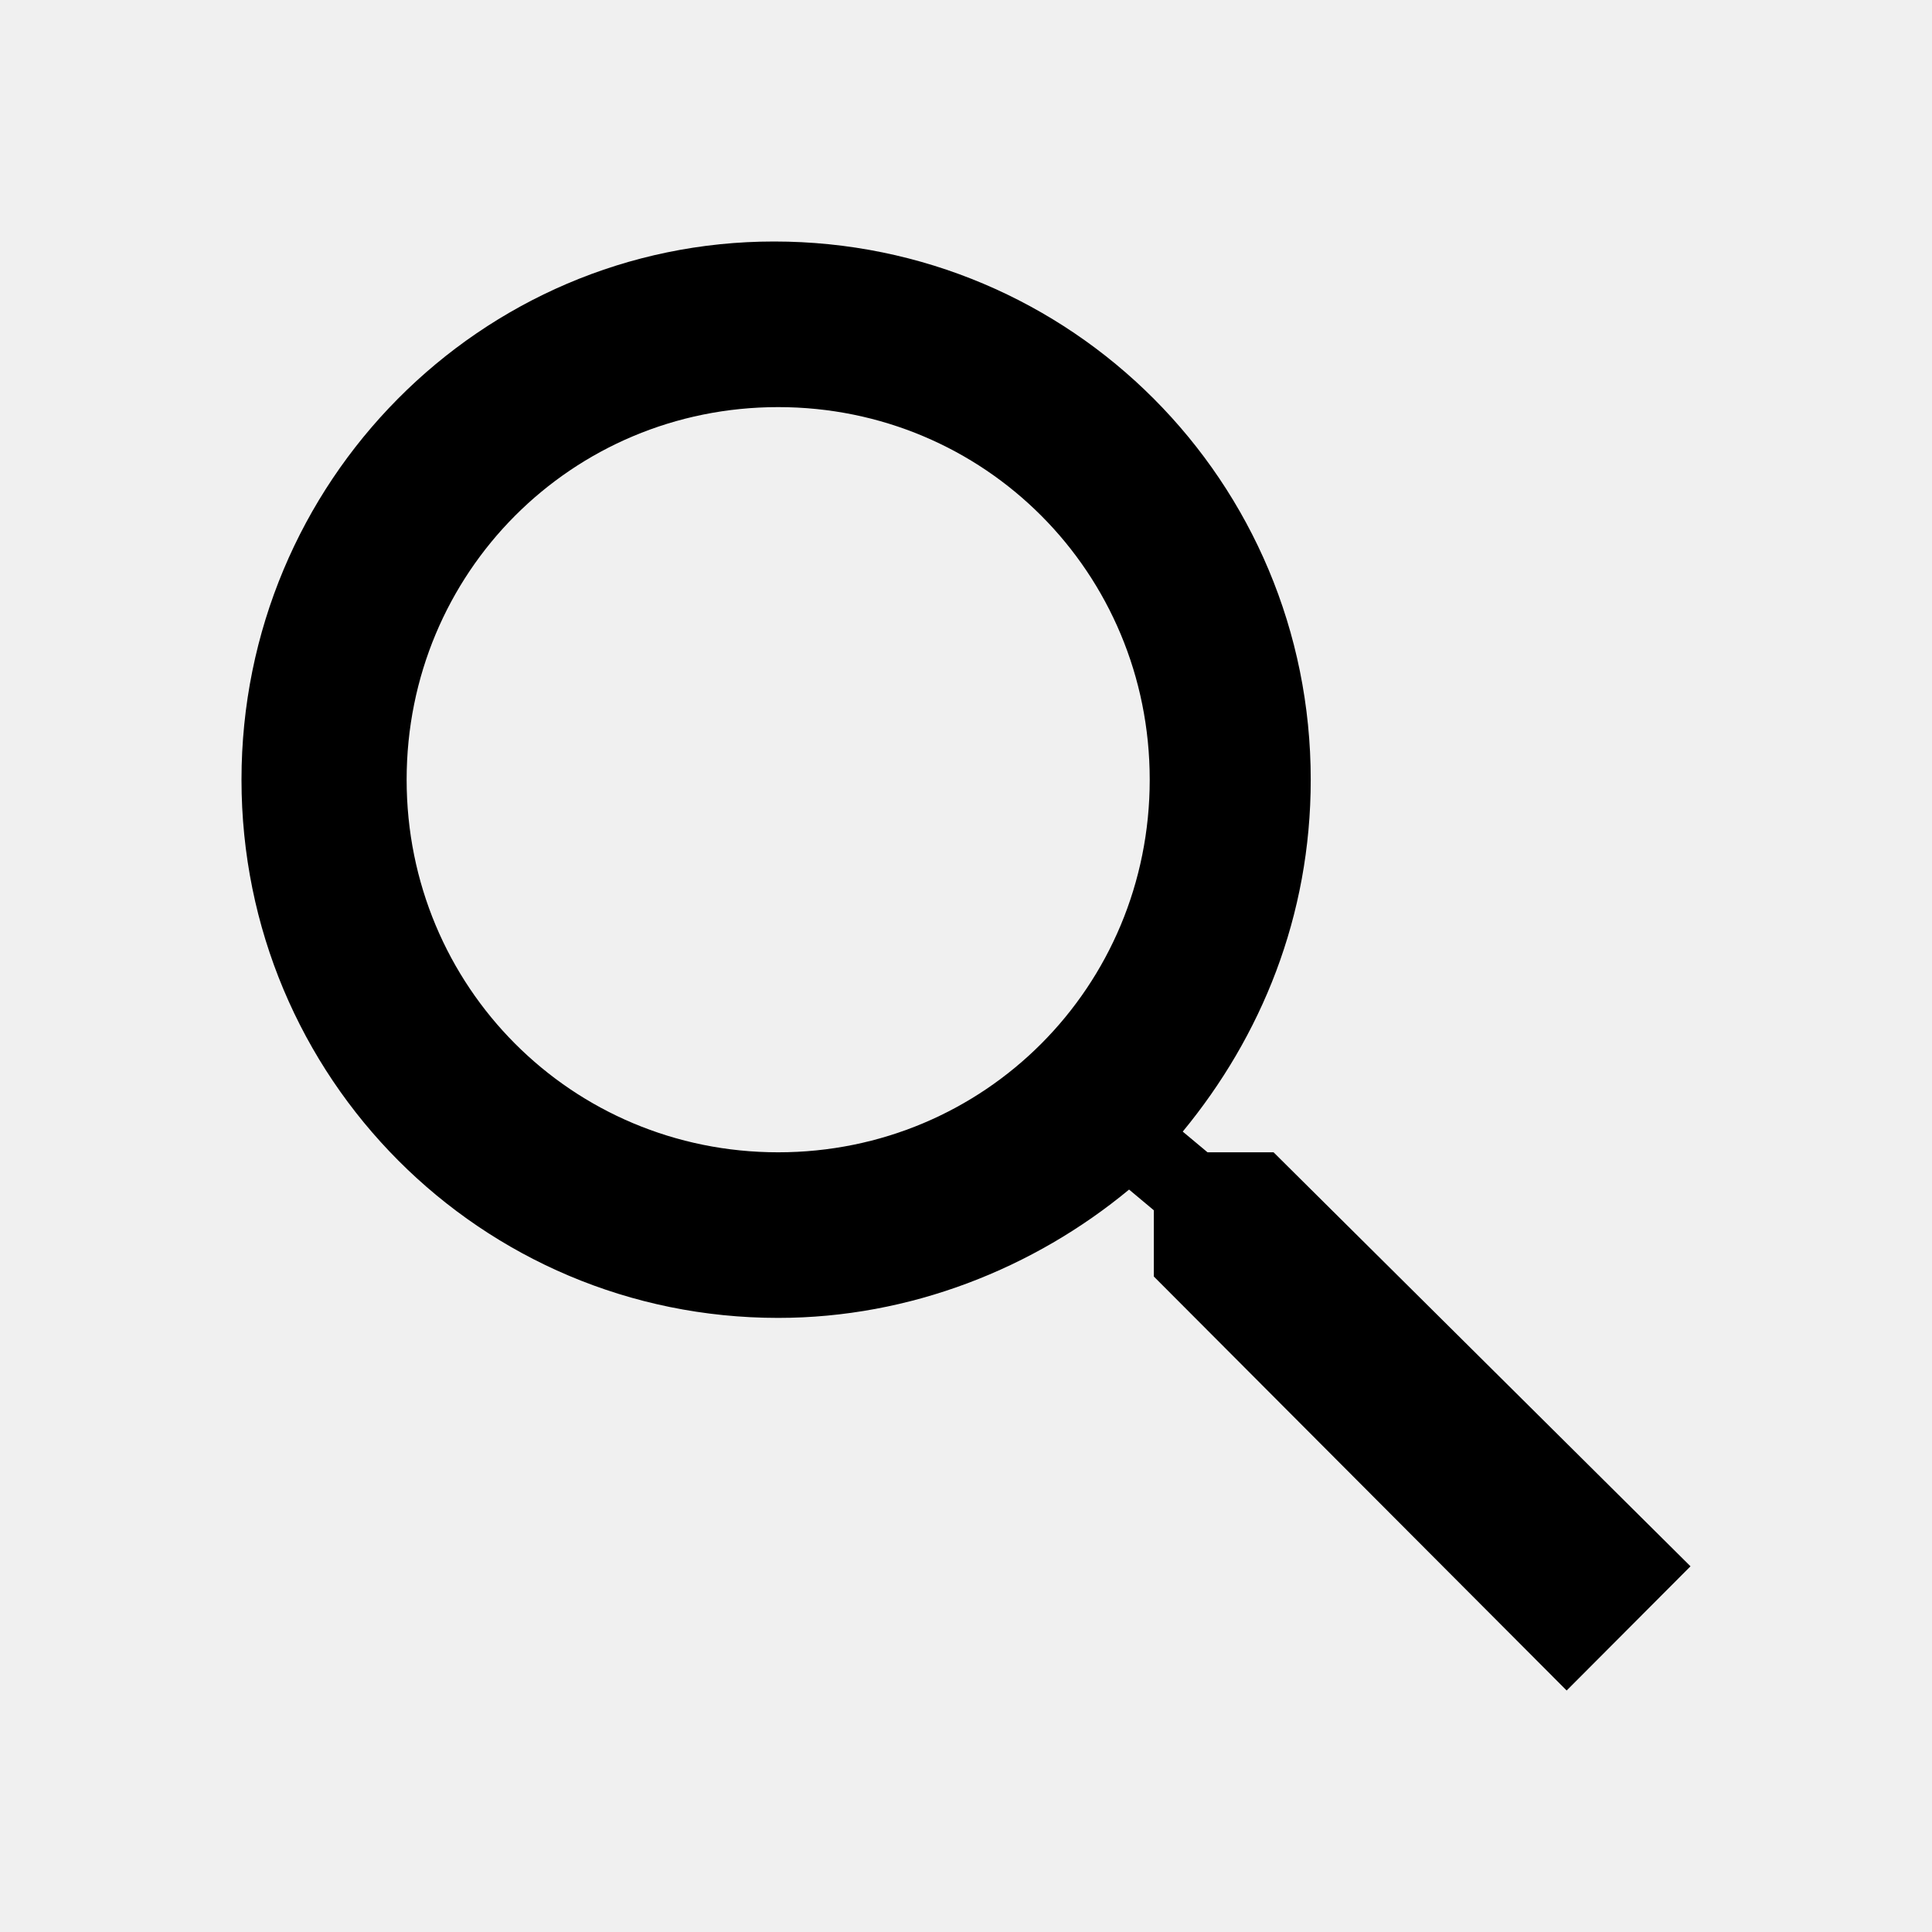
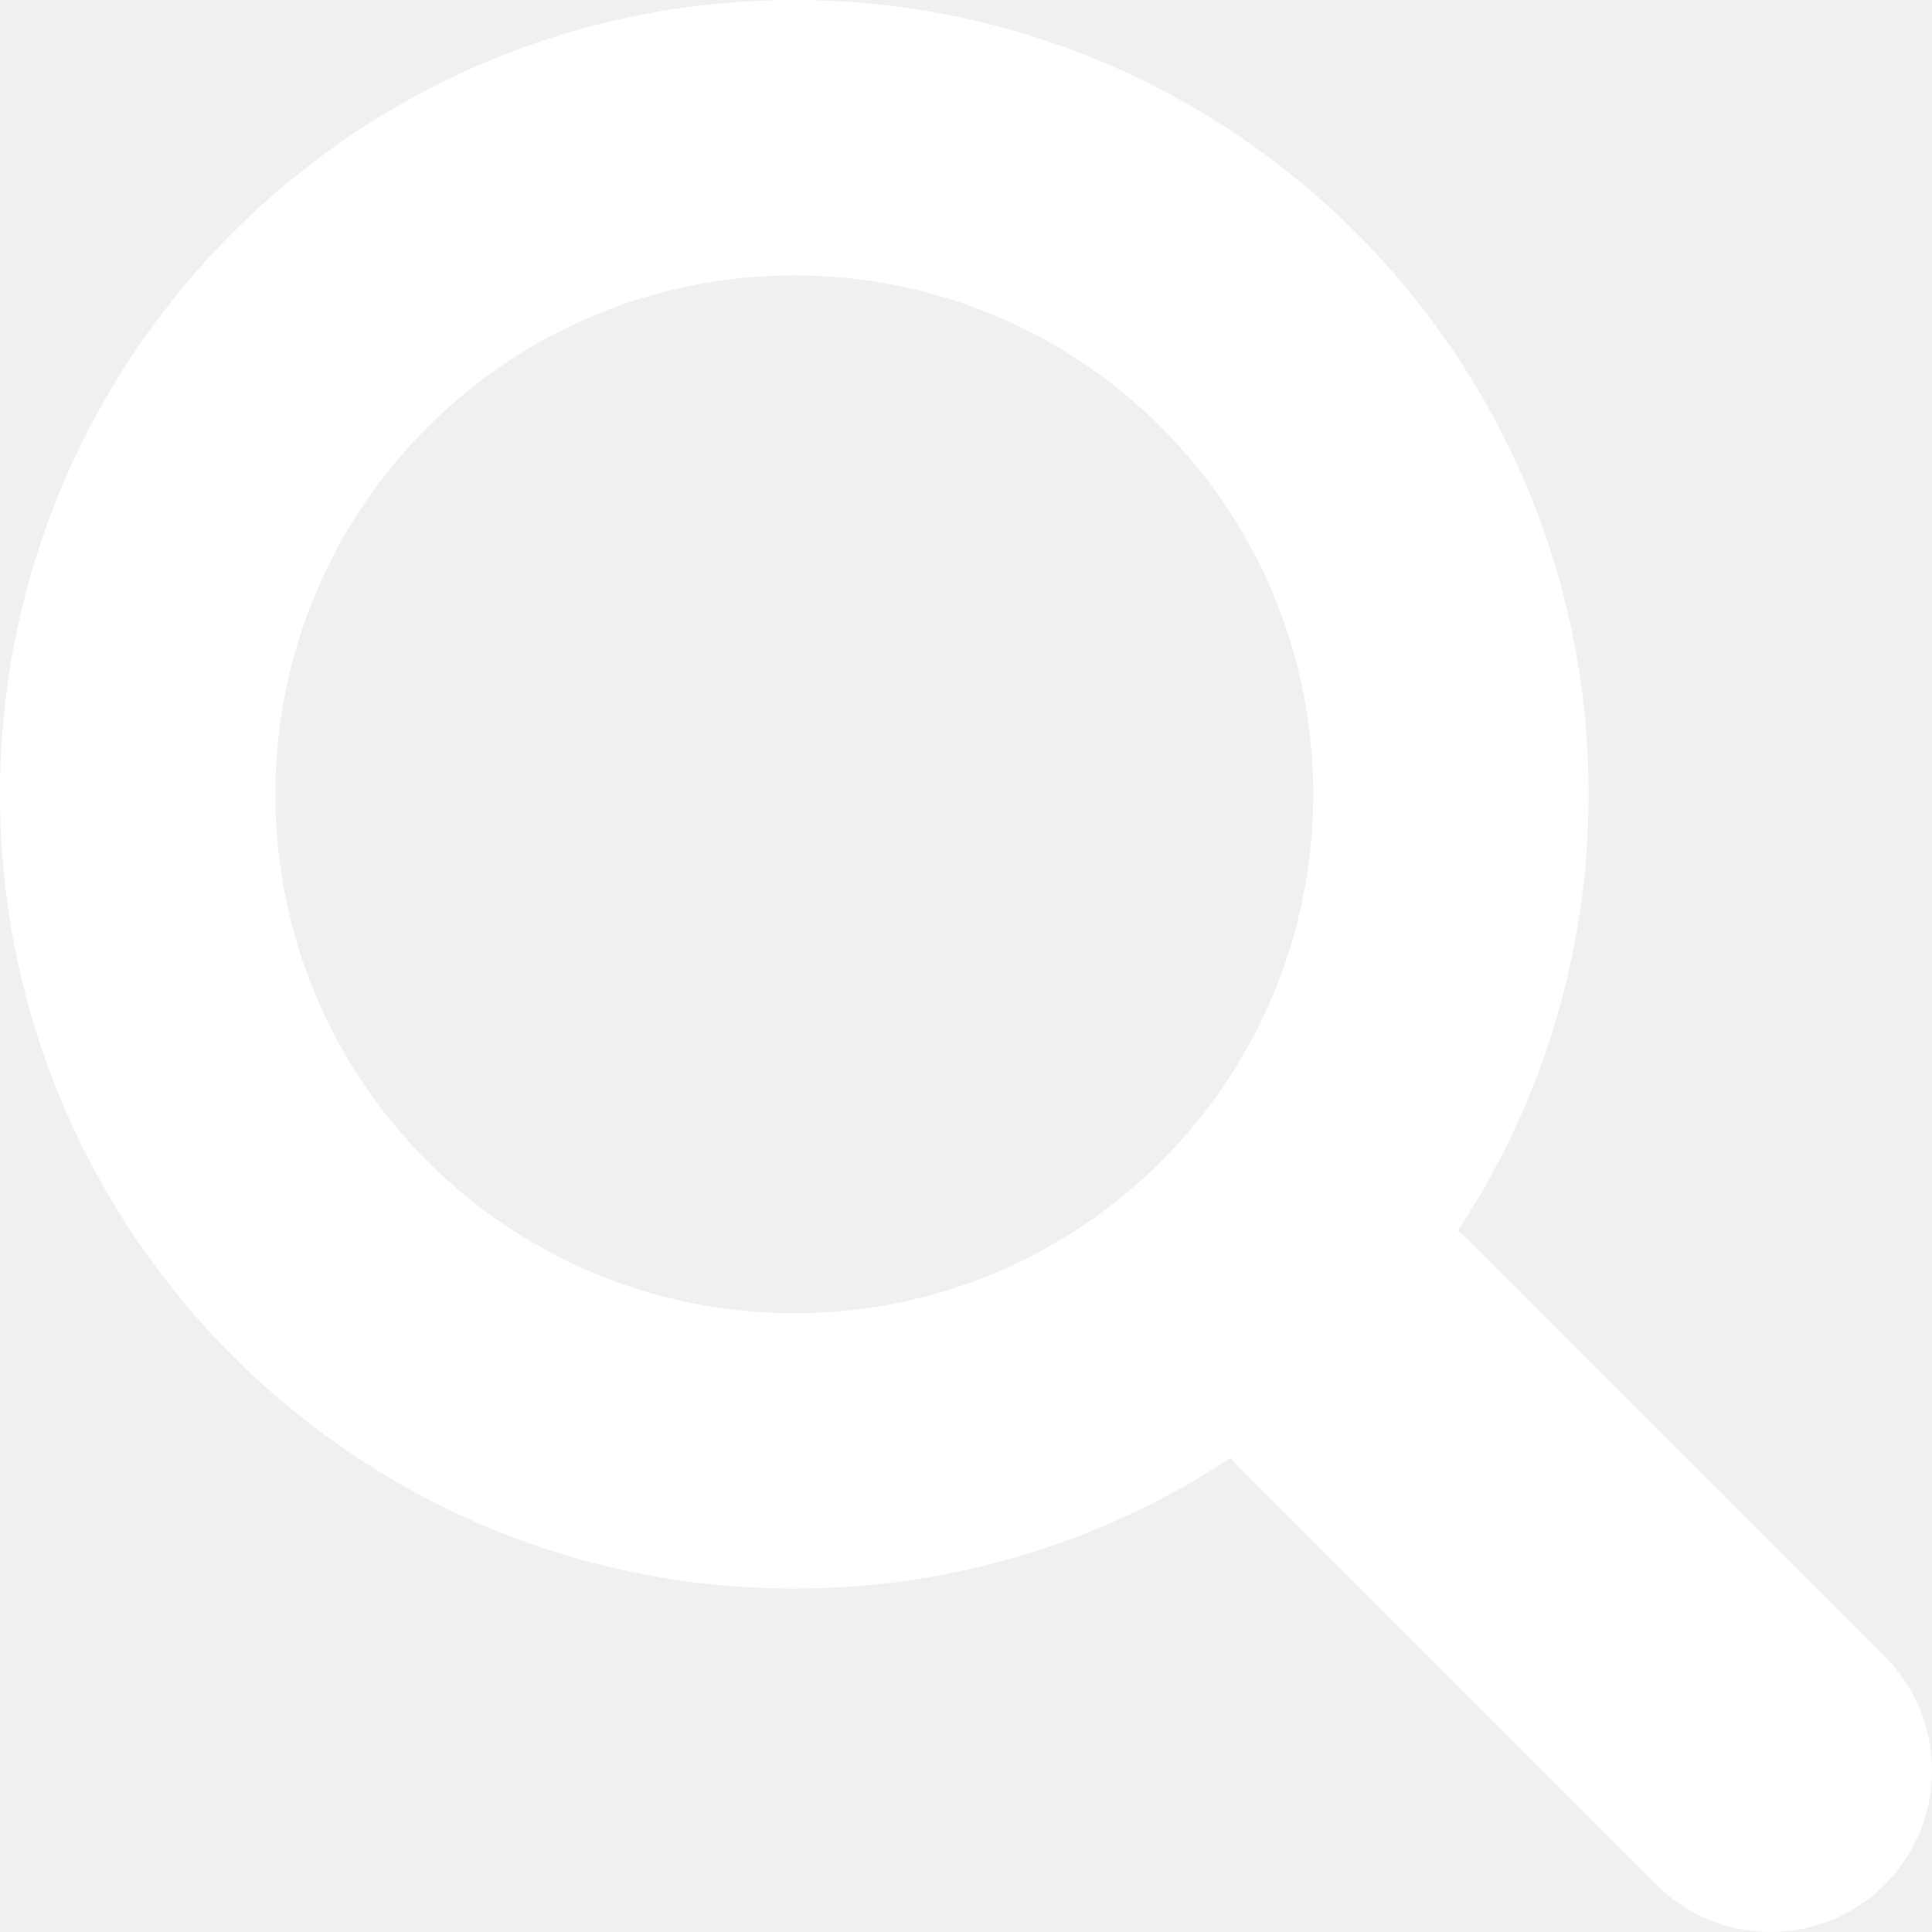
- <svg xmlns="http://www.w3.org/2000/svg" viewBox="0 0 512 512">
-   <path d="M337.509 305.372h-17.501l-6.571-5.486c20.791-25.232 33.922-57.054 33.922-93.257C347.358 127.632 283.896 64 205.135 64 127.452 64 64 127.632 64 206.629s63.452 142.628 142.225 142.628c35.011 0 67.831-13.167 92.991-34.008l6.561 5.487v17.551L415.18 448 448 415.086 337.509 305.372zm-131.284 0c-54.702 0-98.463-43.887-98.463-98.743 0-54.858 43.761-98.742 98.463-98.742 54.7 0 98.462 43.884 98.462 98.742 0 54.856-43.762 98.743-98.462 98.743z" />
+ <svg xmlns="http://www.w3.org/2000/svg" version="1.1" id="Capa_1" x="0px" y="0px" viewBox="0 0 250.313 250.313" style="enable-background:new 0 0 250.313 250.313;" xml:space="preserve" fill="#fff">
+   <path style="fill-rule:evenodd;clip-rule:evenodd;" d="M244.186,214.604l-54.379-54.378c-0.289-0.289-0.628-0.491-0.93-0.76   c10.7-16.231,16.945-35.66,16.945-56.554C205.822,46.075,159.747,0,102.911,0S0,46.075,0,102.911   c0,56.835,46.074,102.911,102.91,102.911c20.895,0,40.323-6.245,56.554-16.945c0.269,0.301,0.47,0.64,0.759,0.929l54.38,54.38   c8.169,8.168,21.413,8.168,29.583,0C252.354,236.017,252.354,222.773,244.186,214.604z M102.911,170.146   c-37.134,0-67.236-30.102-67.236-67.235c0-37.134,30.103-67.236,67.236-67.236c37.132,0,67.235,30.103,67.235,67.236   C170.146,140.044,140.043,170.146,102.911,170.146z" />
</svg>
